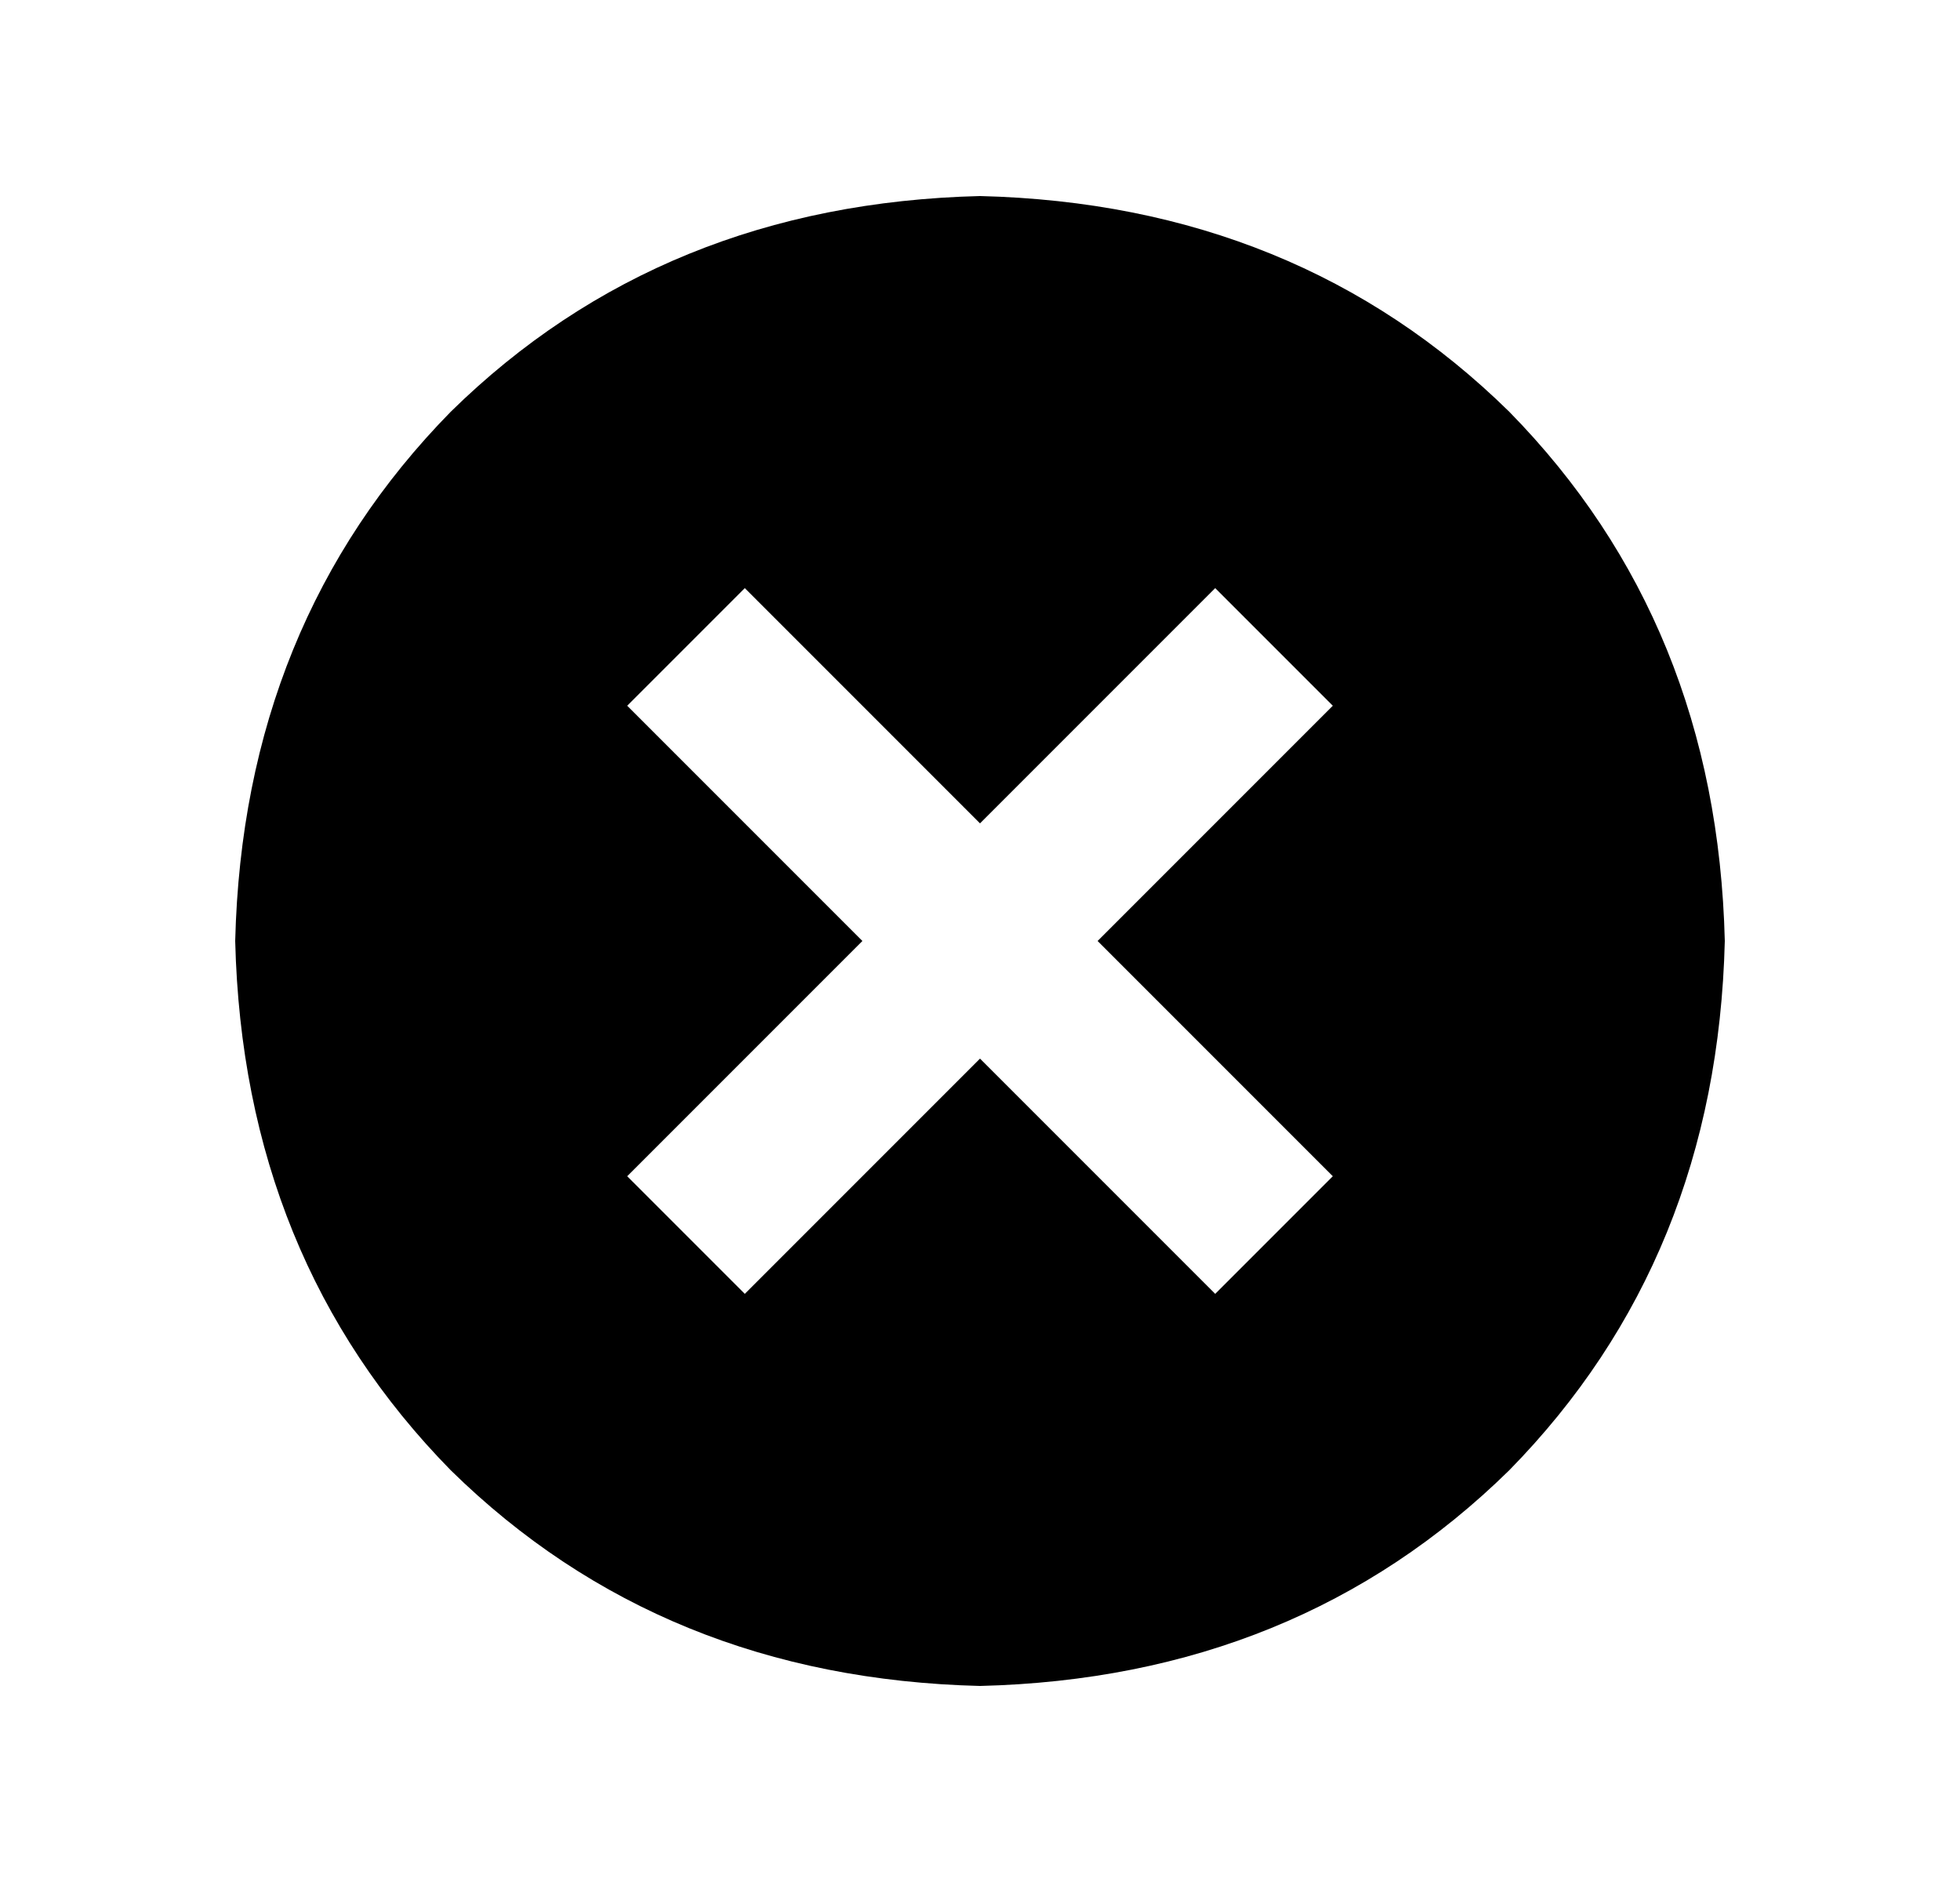
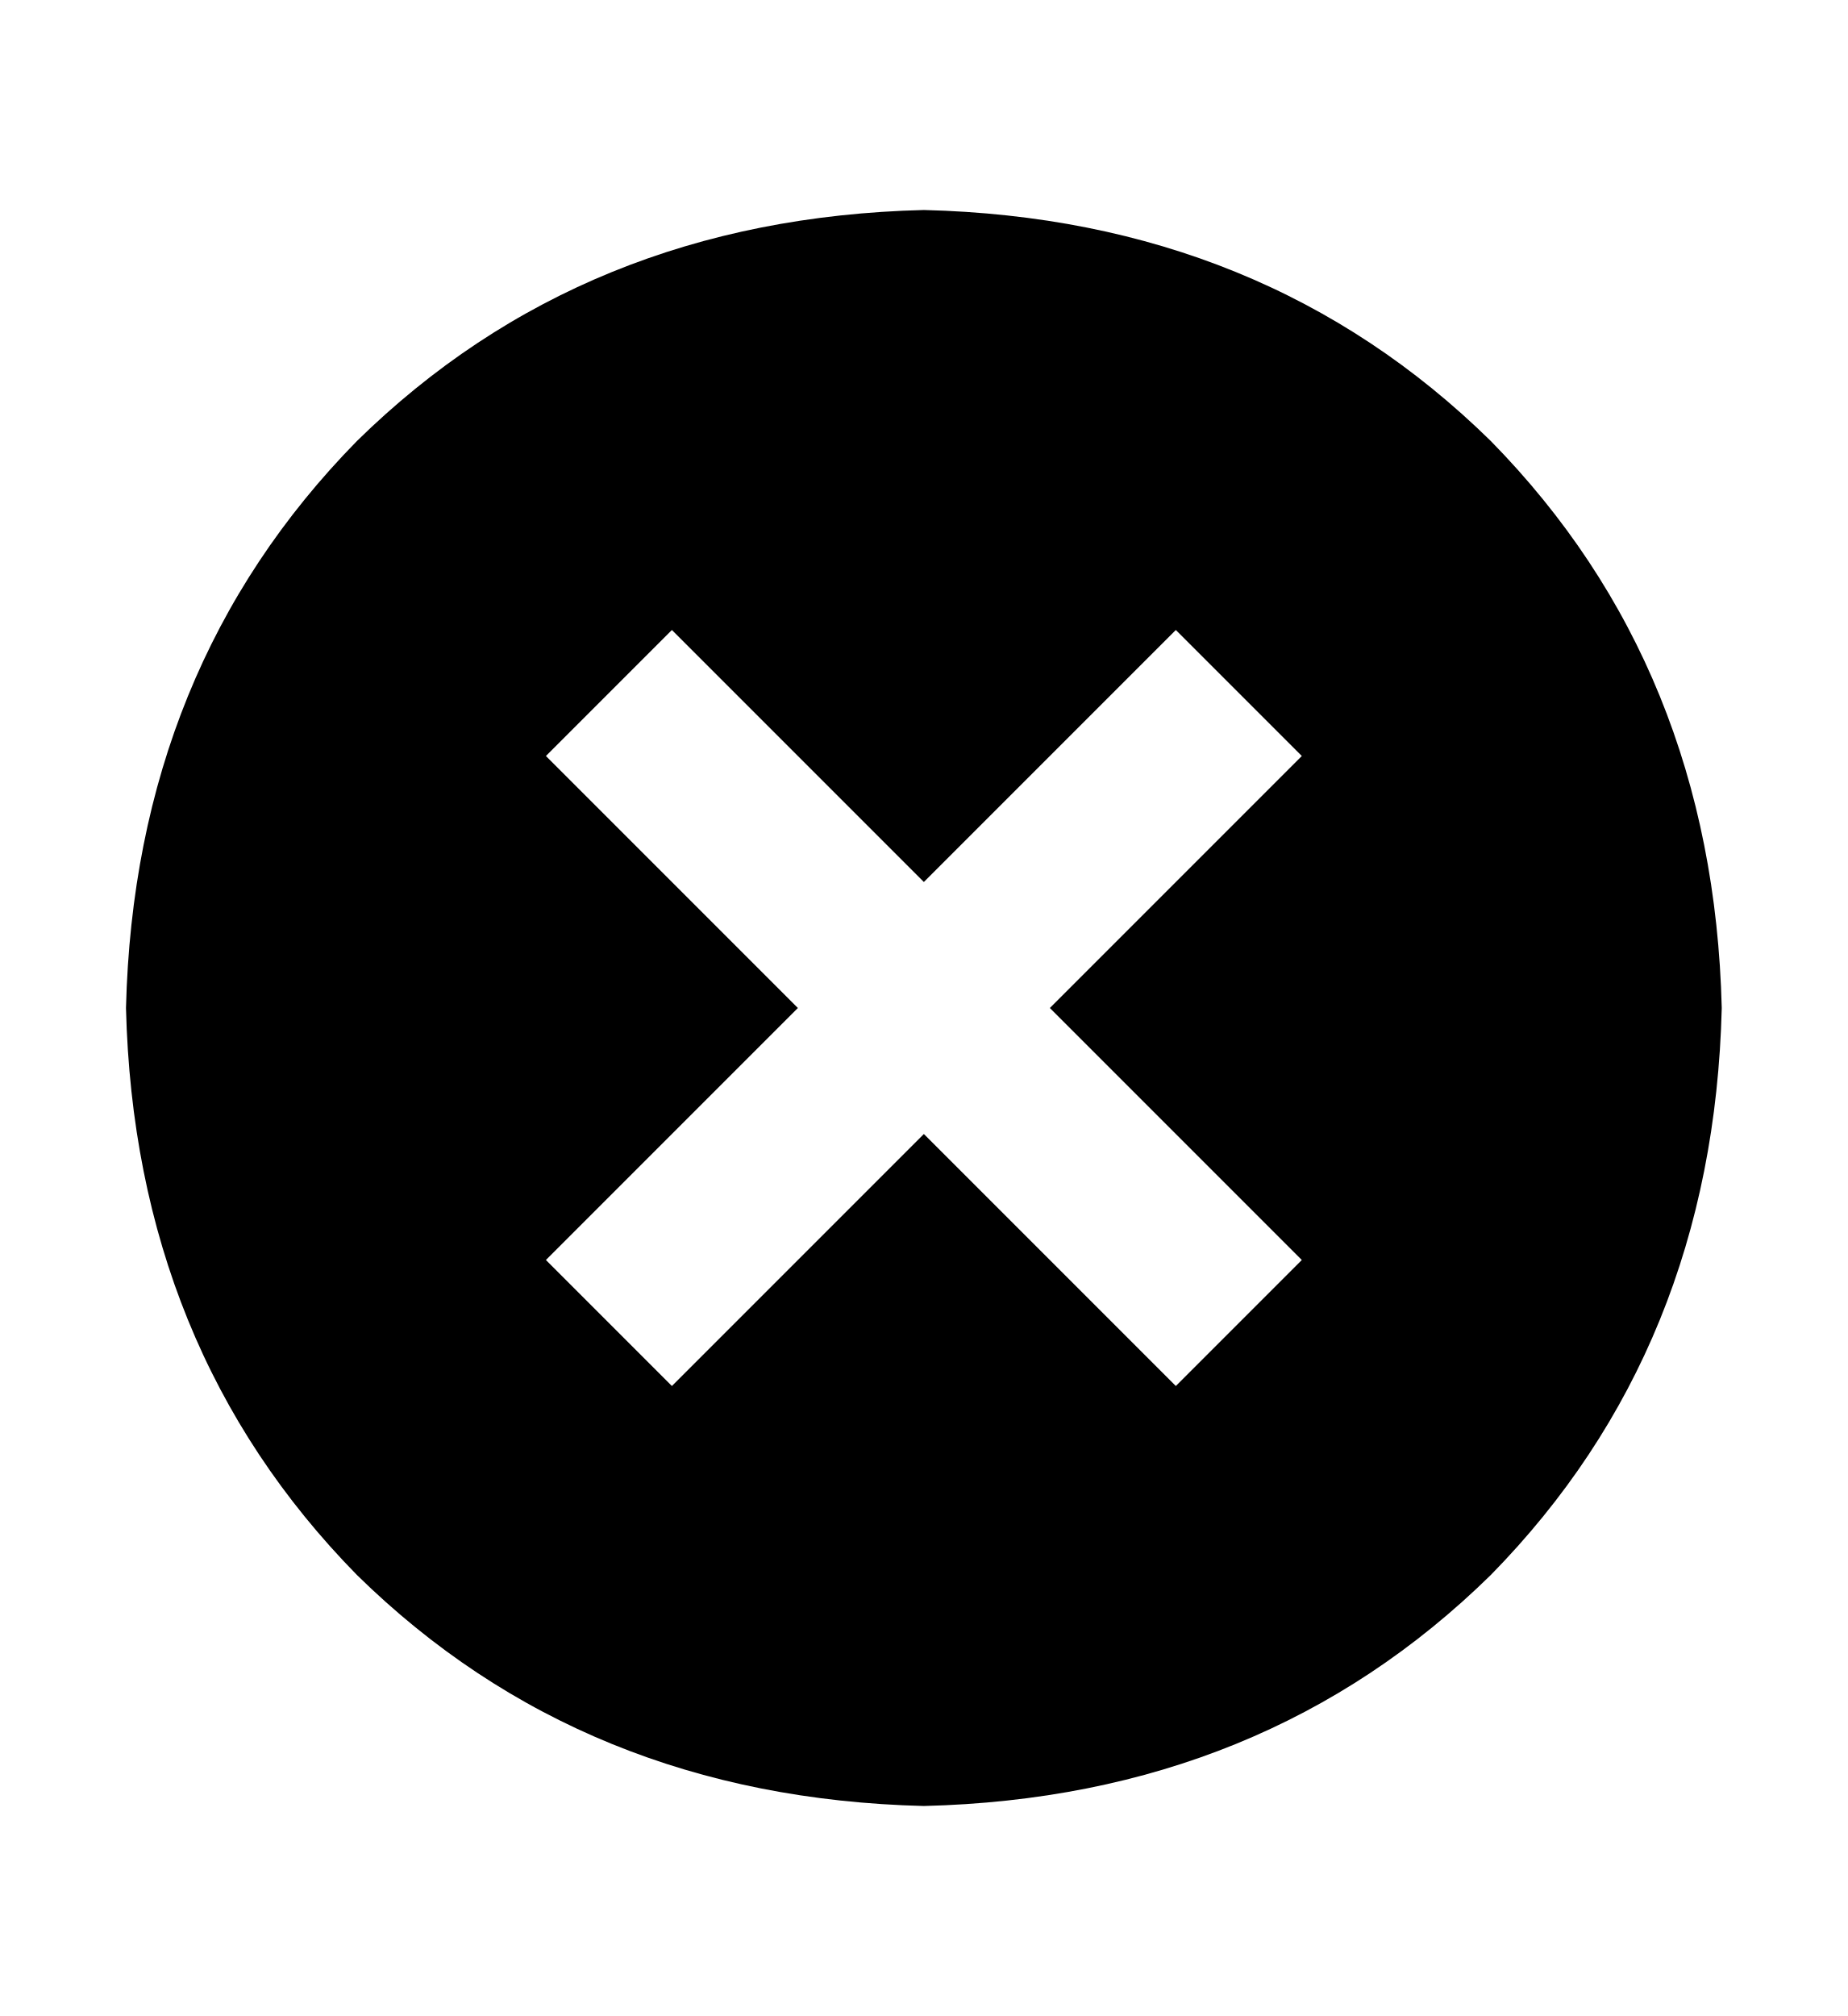
- <svg xmlns="http://www.w3.org/2000/svg" width="500" height="480" viewBox="0 0 500 480">
-   <path d="M250 430q81-2 135-55 53-54 55-135-2-81-55-135-54-53-135-55-81 2-135 55-53 54-55 135 2 81 55 135 54 53 135 55l0 0z m-90-130l60-60-60-60 30-30 60 60 60-60 30 30-60 60 60 60-30 30-60-60-60 60-30-30z" />
+ <svg xmlns="http://www.w3.org/2000/svg" width="440" height="480" viewBox="0 0 440 480">
+   <path d="M220 430q81-2 135-55 53-54 55-135-2-81-55-135-54-53-135-55-81 2-135 55-53 54-55 135 2 81 55 135 54 53 135 55l0 0z m-90-130l60-60-60-60 30-30 60 60 60-60 30 30-60 60 60 60-30 30-60-60-60 60-30-30z" />
</svg>
